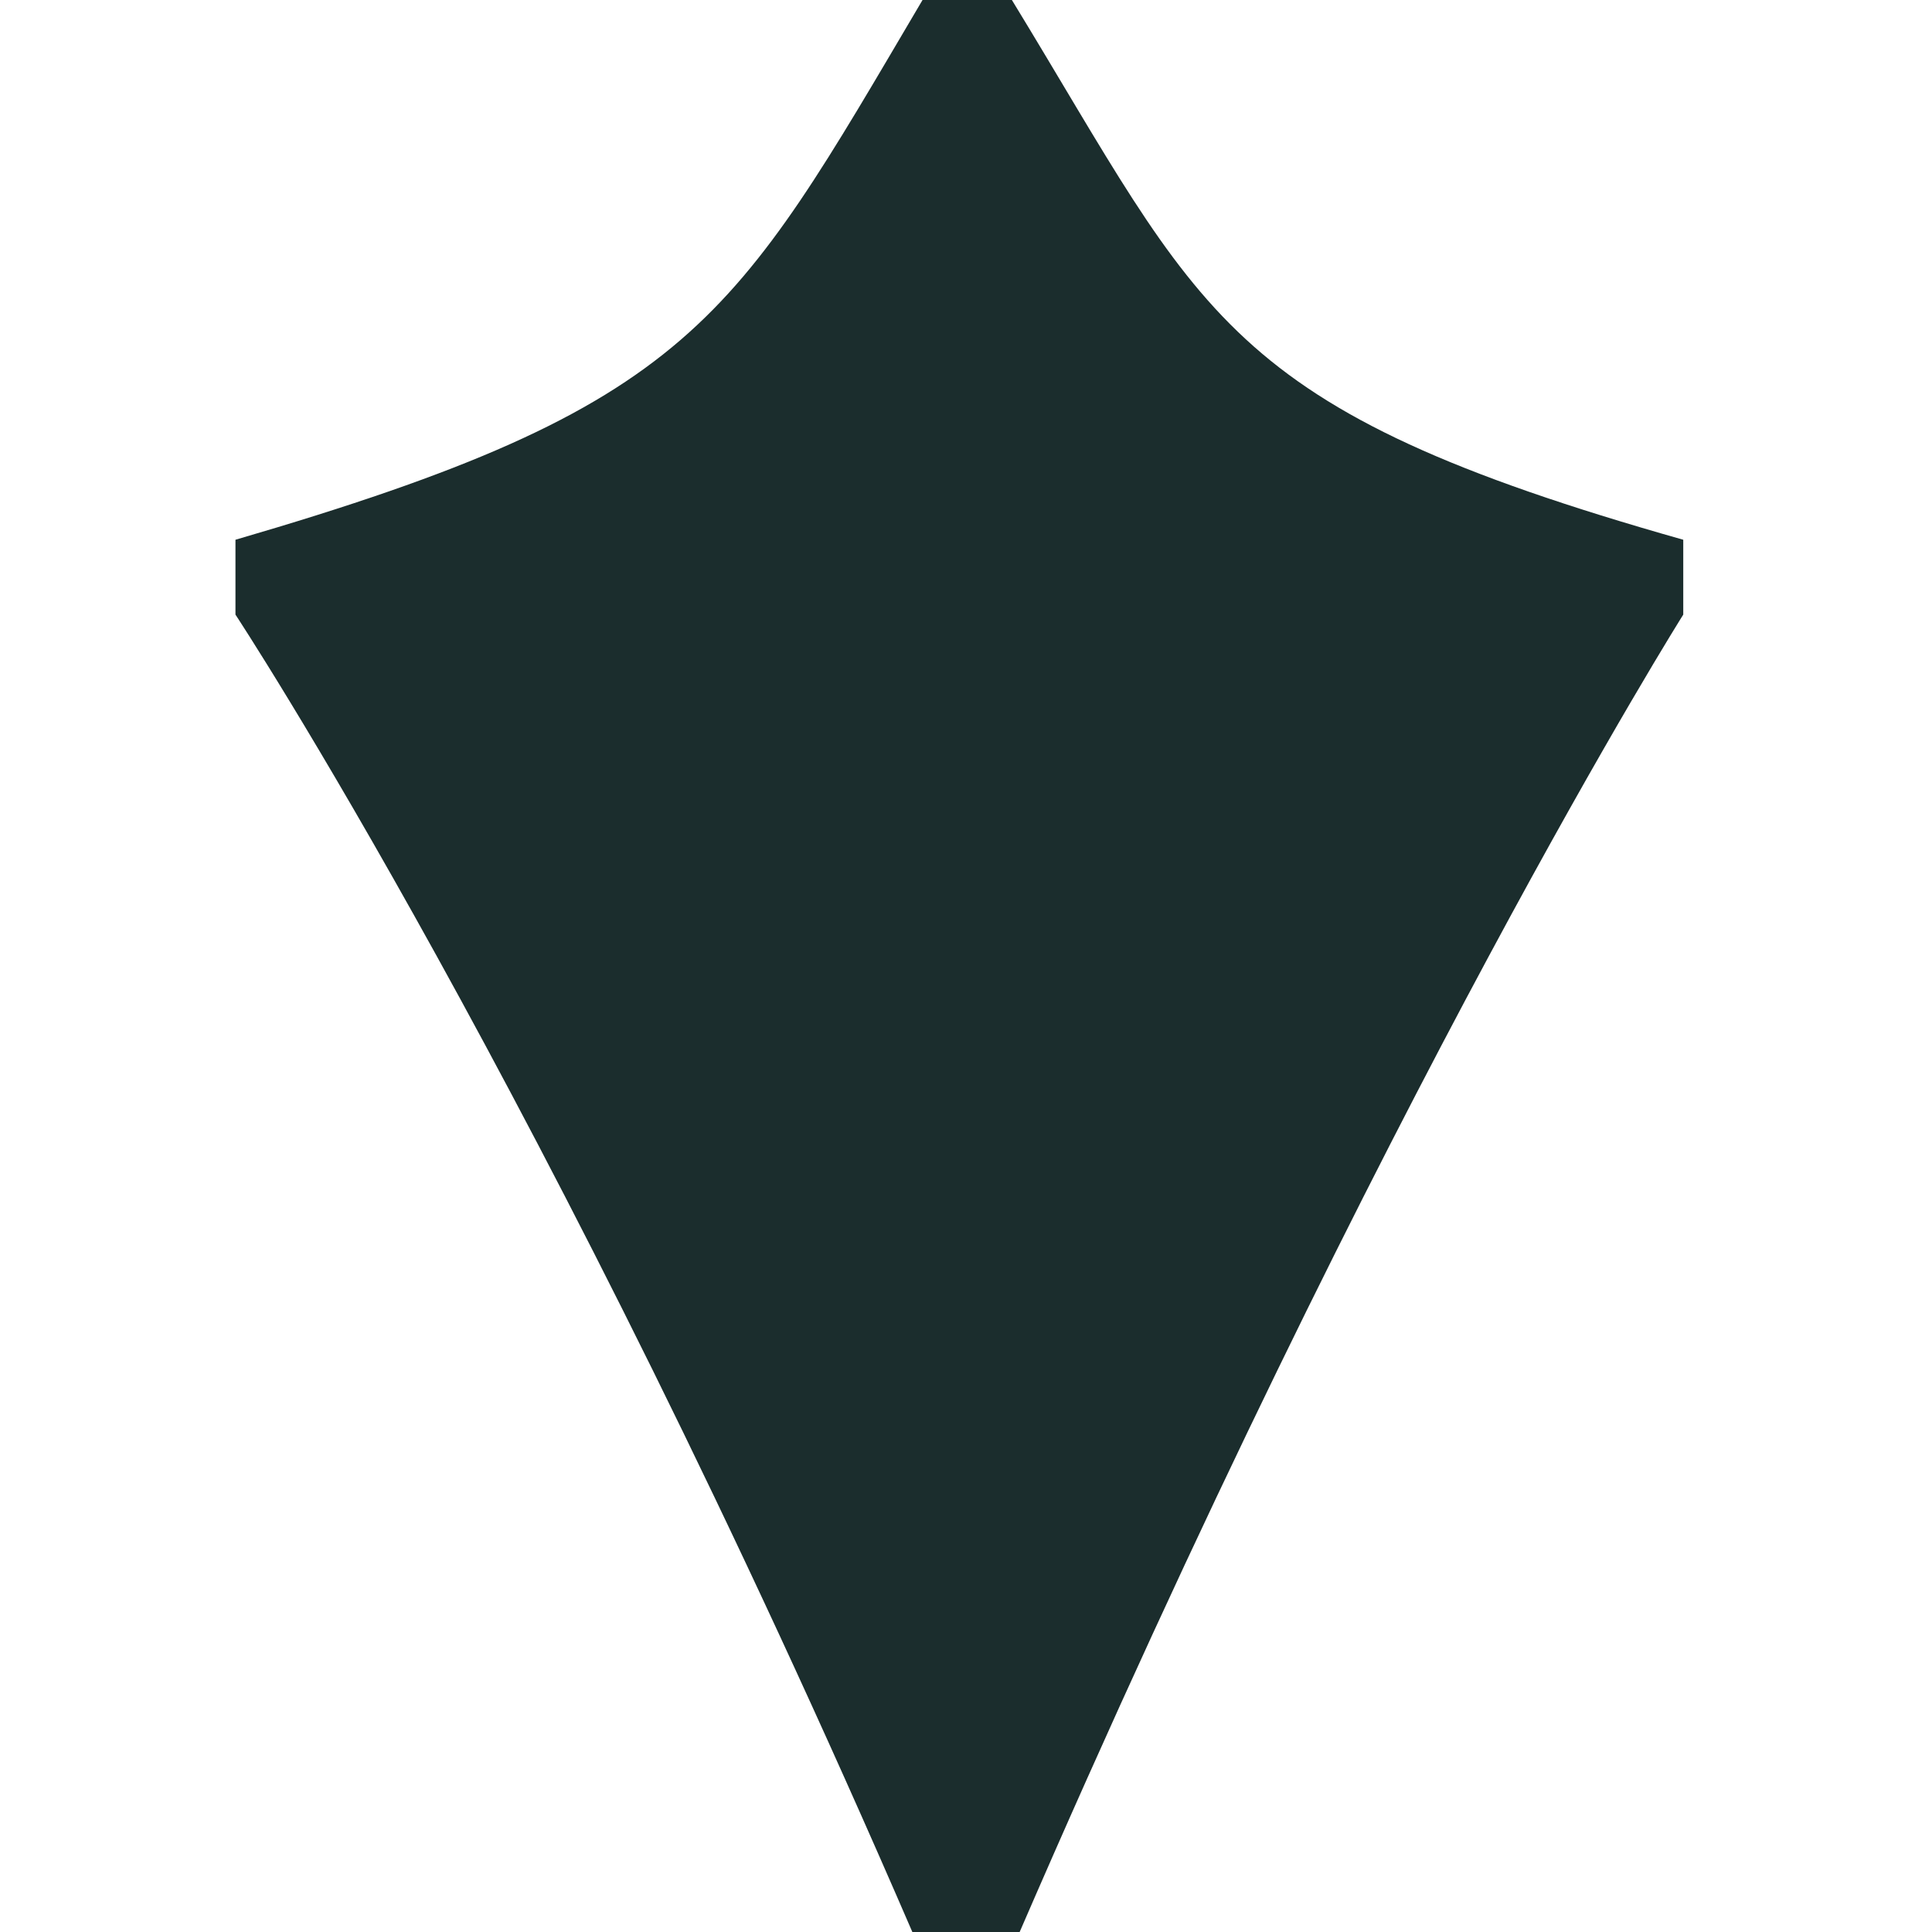
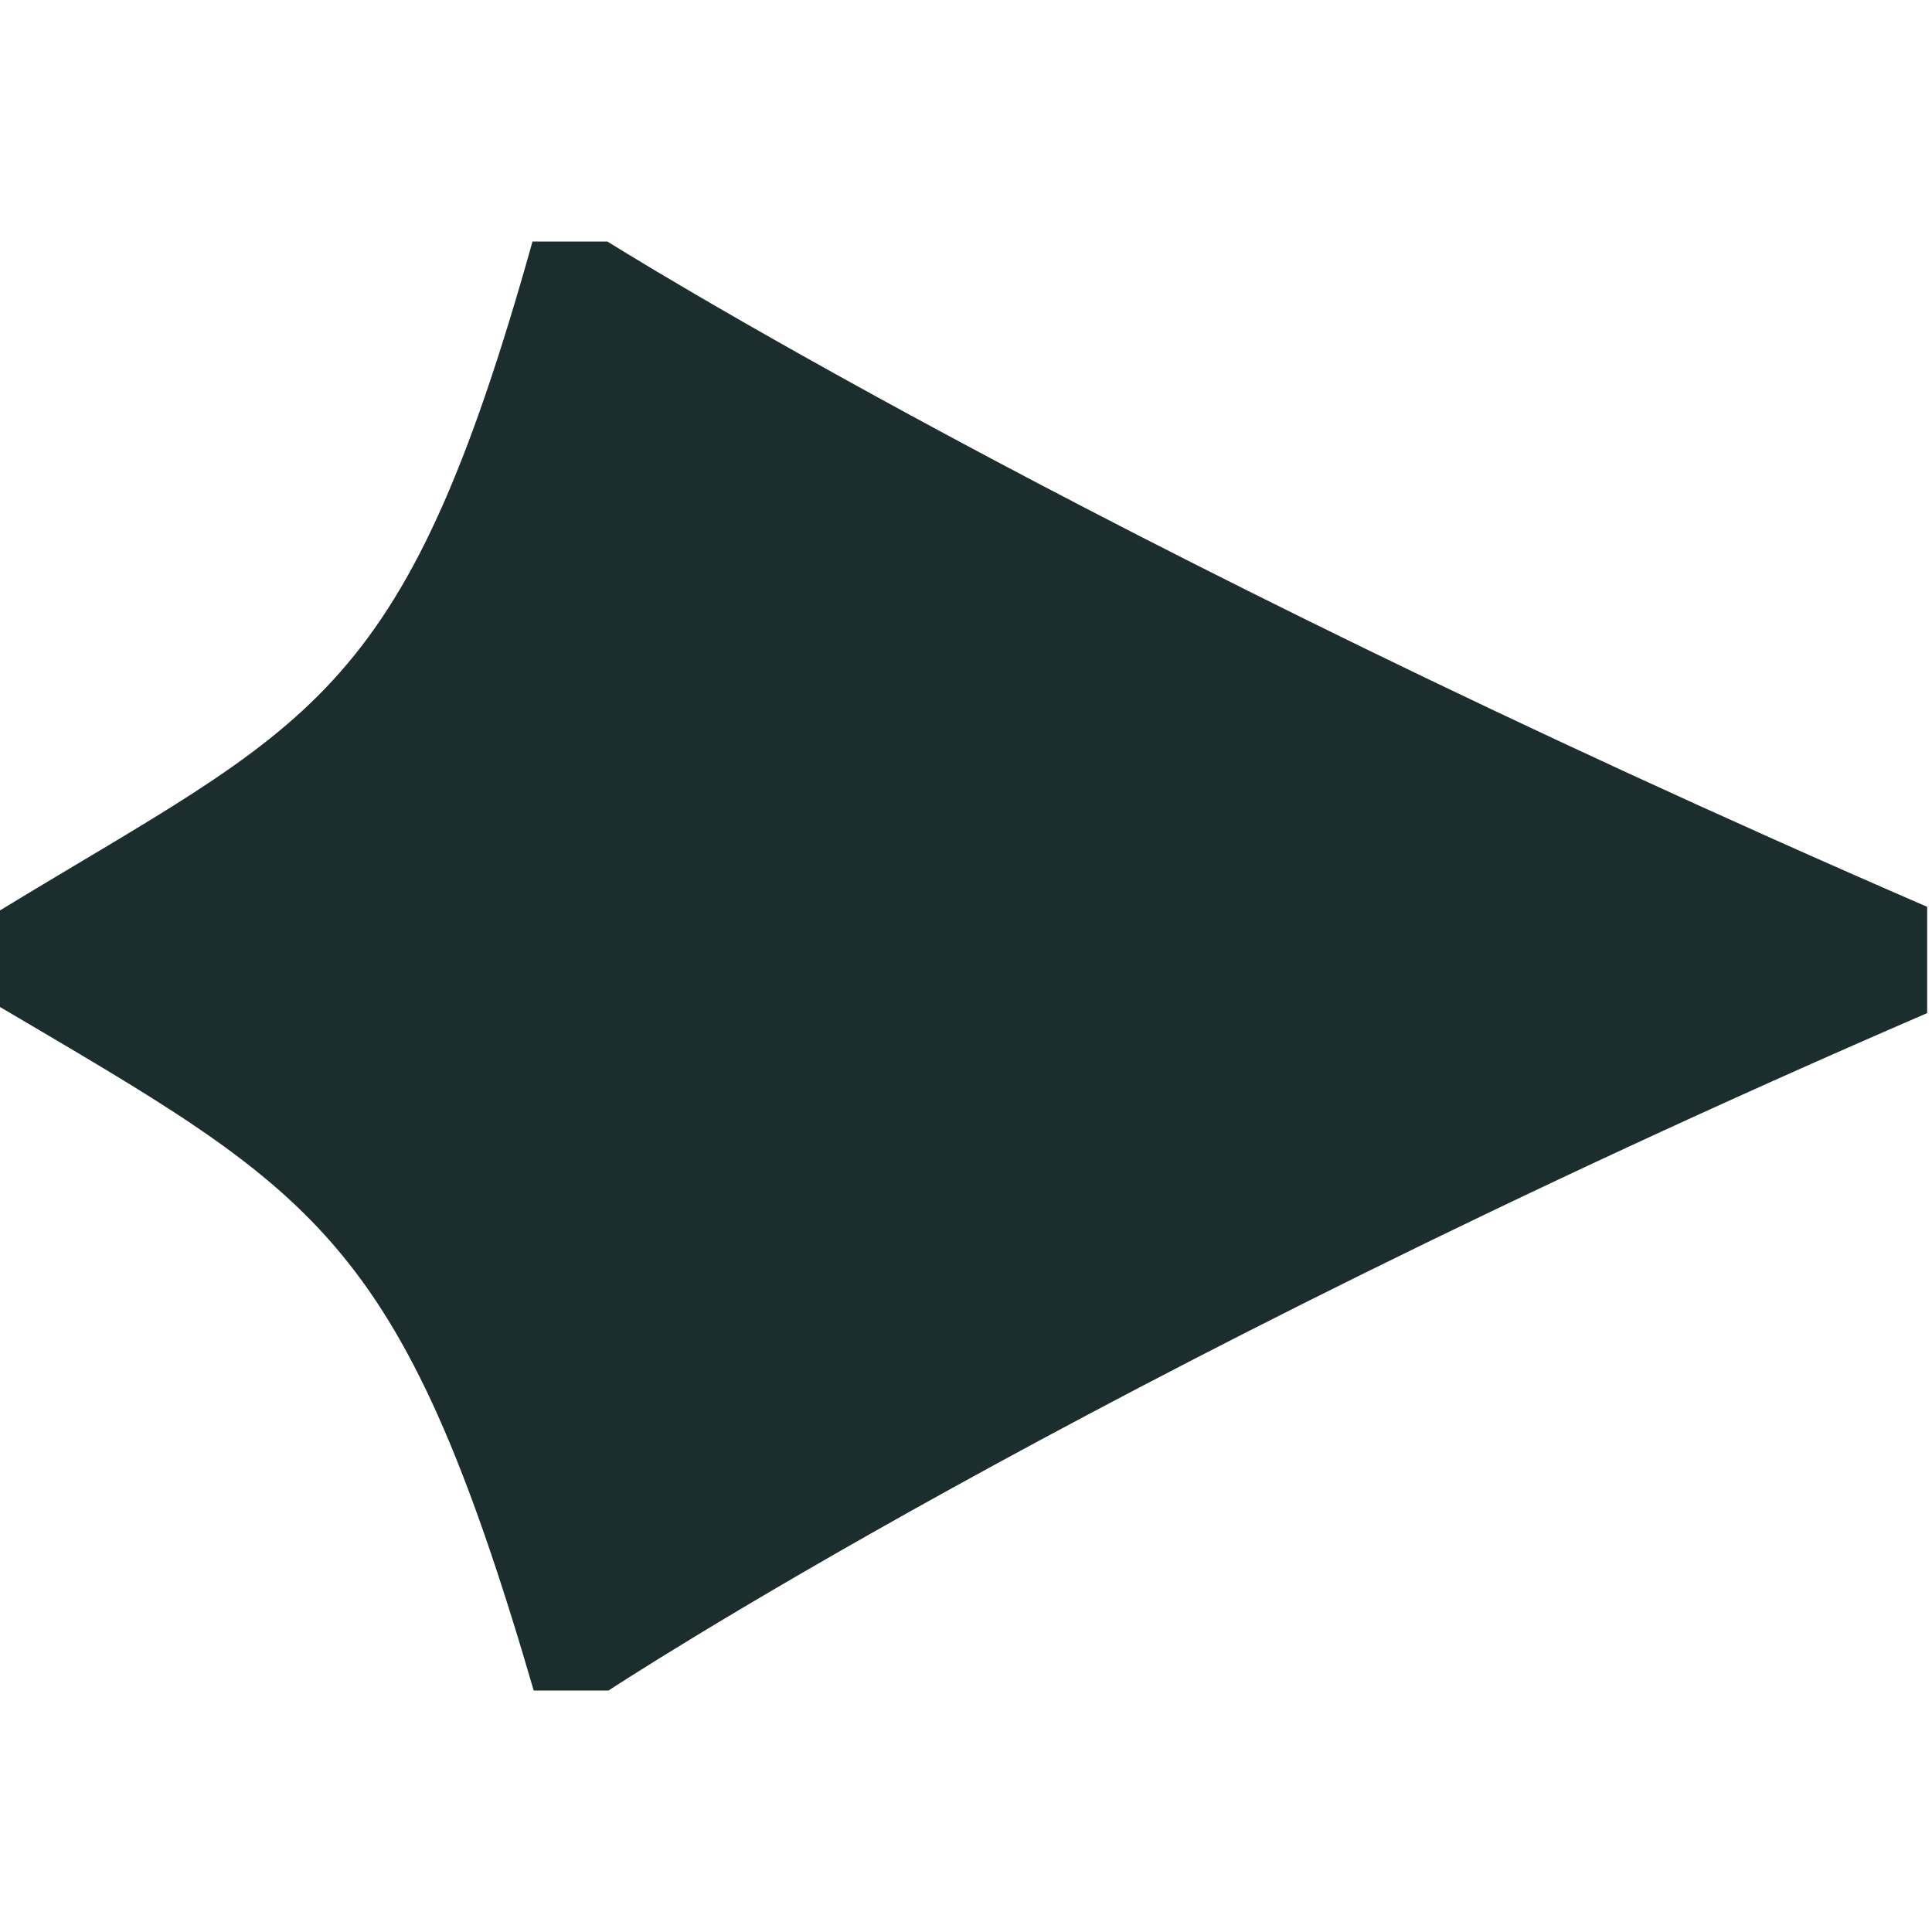
<svg xmlns="http://www.w3.org/2000/svg" id="a" width="16" height="16" viewBox="0 0 16 16">
  <defs>
    <style>.b{fill:#1b2d2d;stroke-width:0px;}</style>
  </defs>
-   <path class="b" d="m8.38,0h-.74c-1.57,2.66-1.88,3.36-5.69,4.47v.62s2.58,3.91,5.61,10.92h.88c3.03-7,5.5-10.92,5.5-10.92v-.62C10.09,3.38,9.98,2.62,8.38,0Z" />
+   <path class="b" d="m-.05,7.57v.74c2.66,1.57,3.36,1.88,4.47,5.69h.62s3.91-2.58,10.92-5.61v-.88C8.95,4.47,5.03,2,5.03,2h-.62C3.33,5.86,2.57,5.97-.05,7.57Z" />
</svg>
